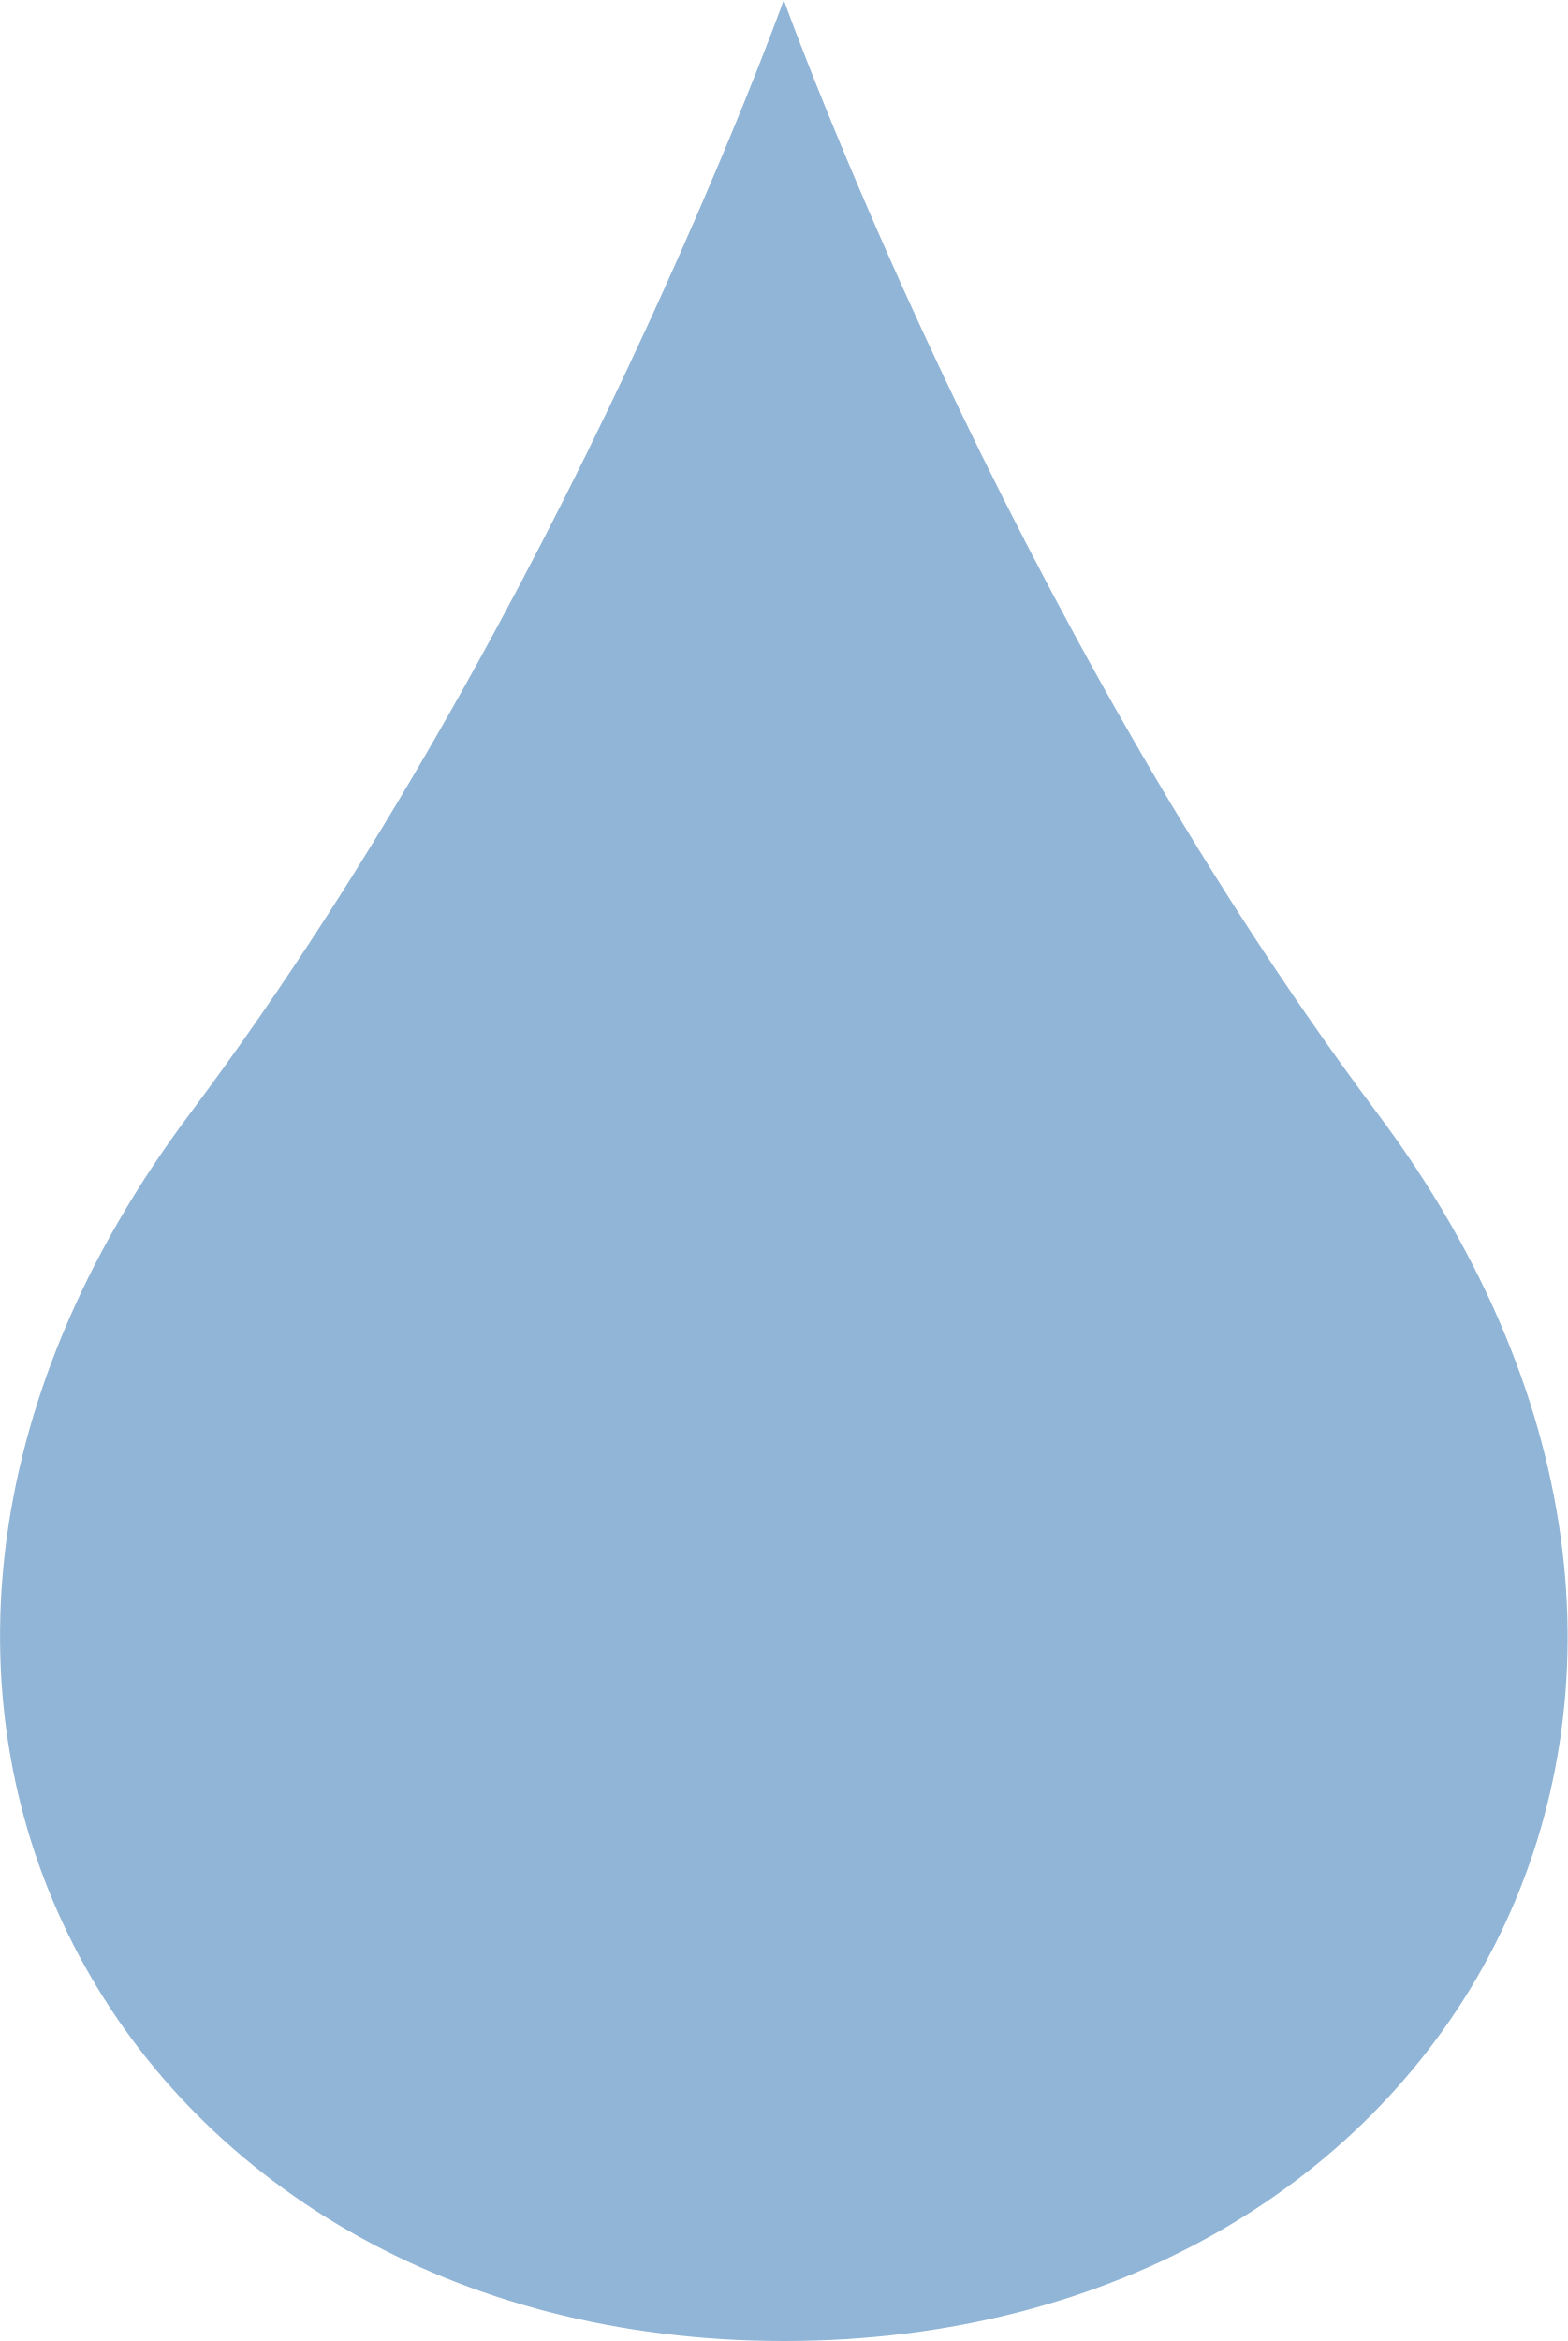
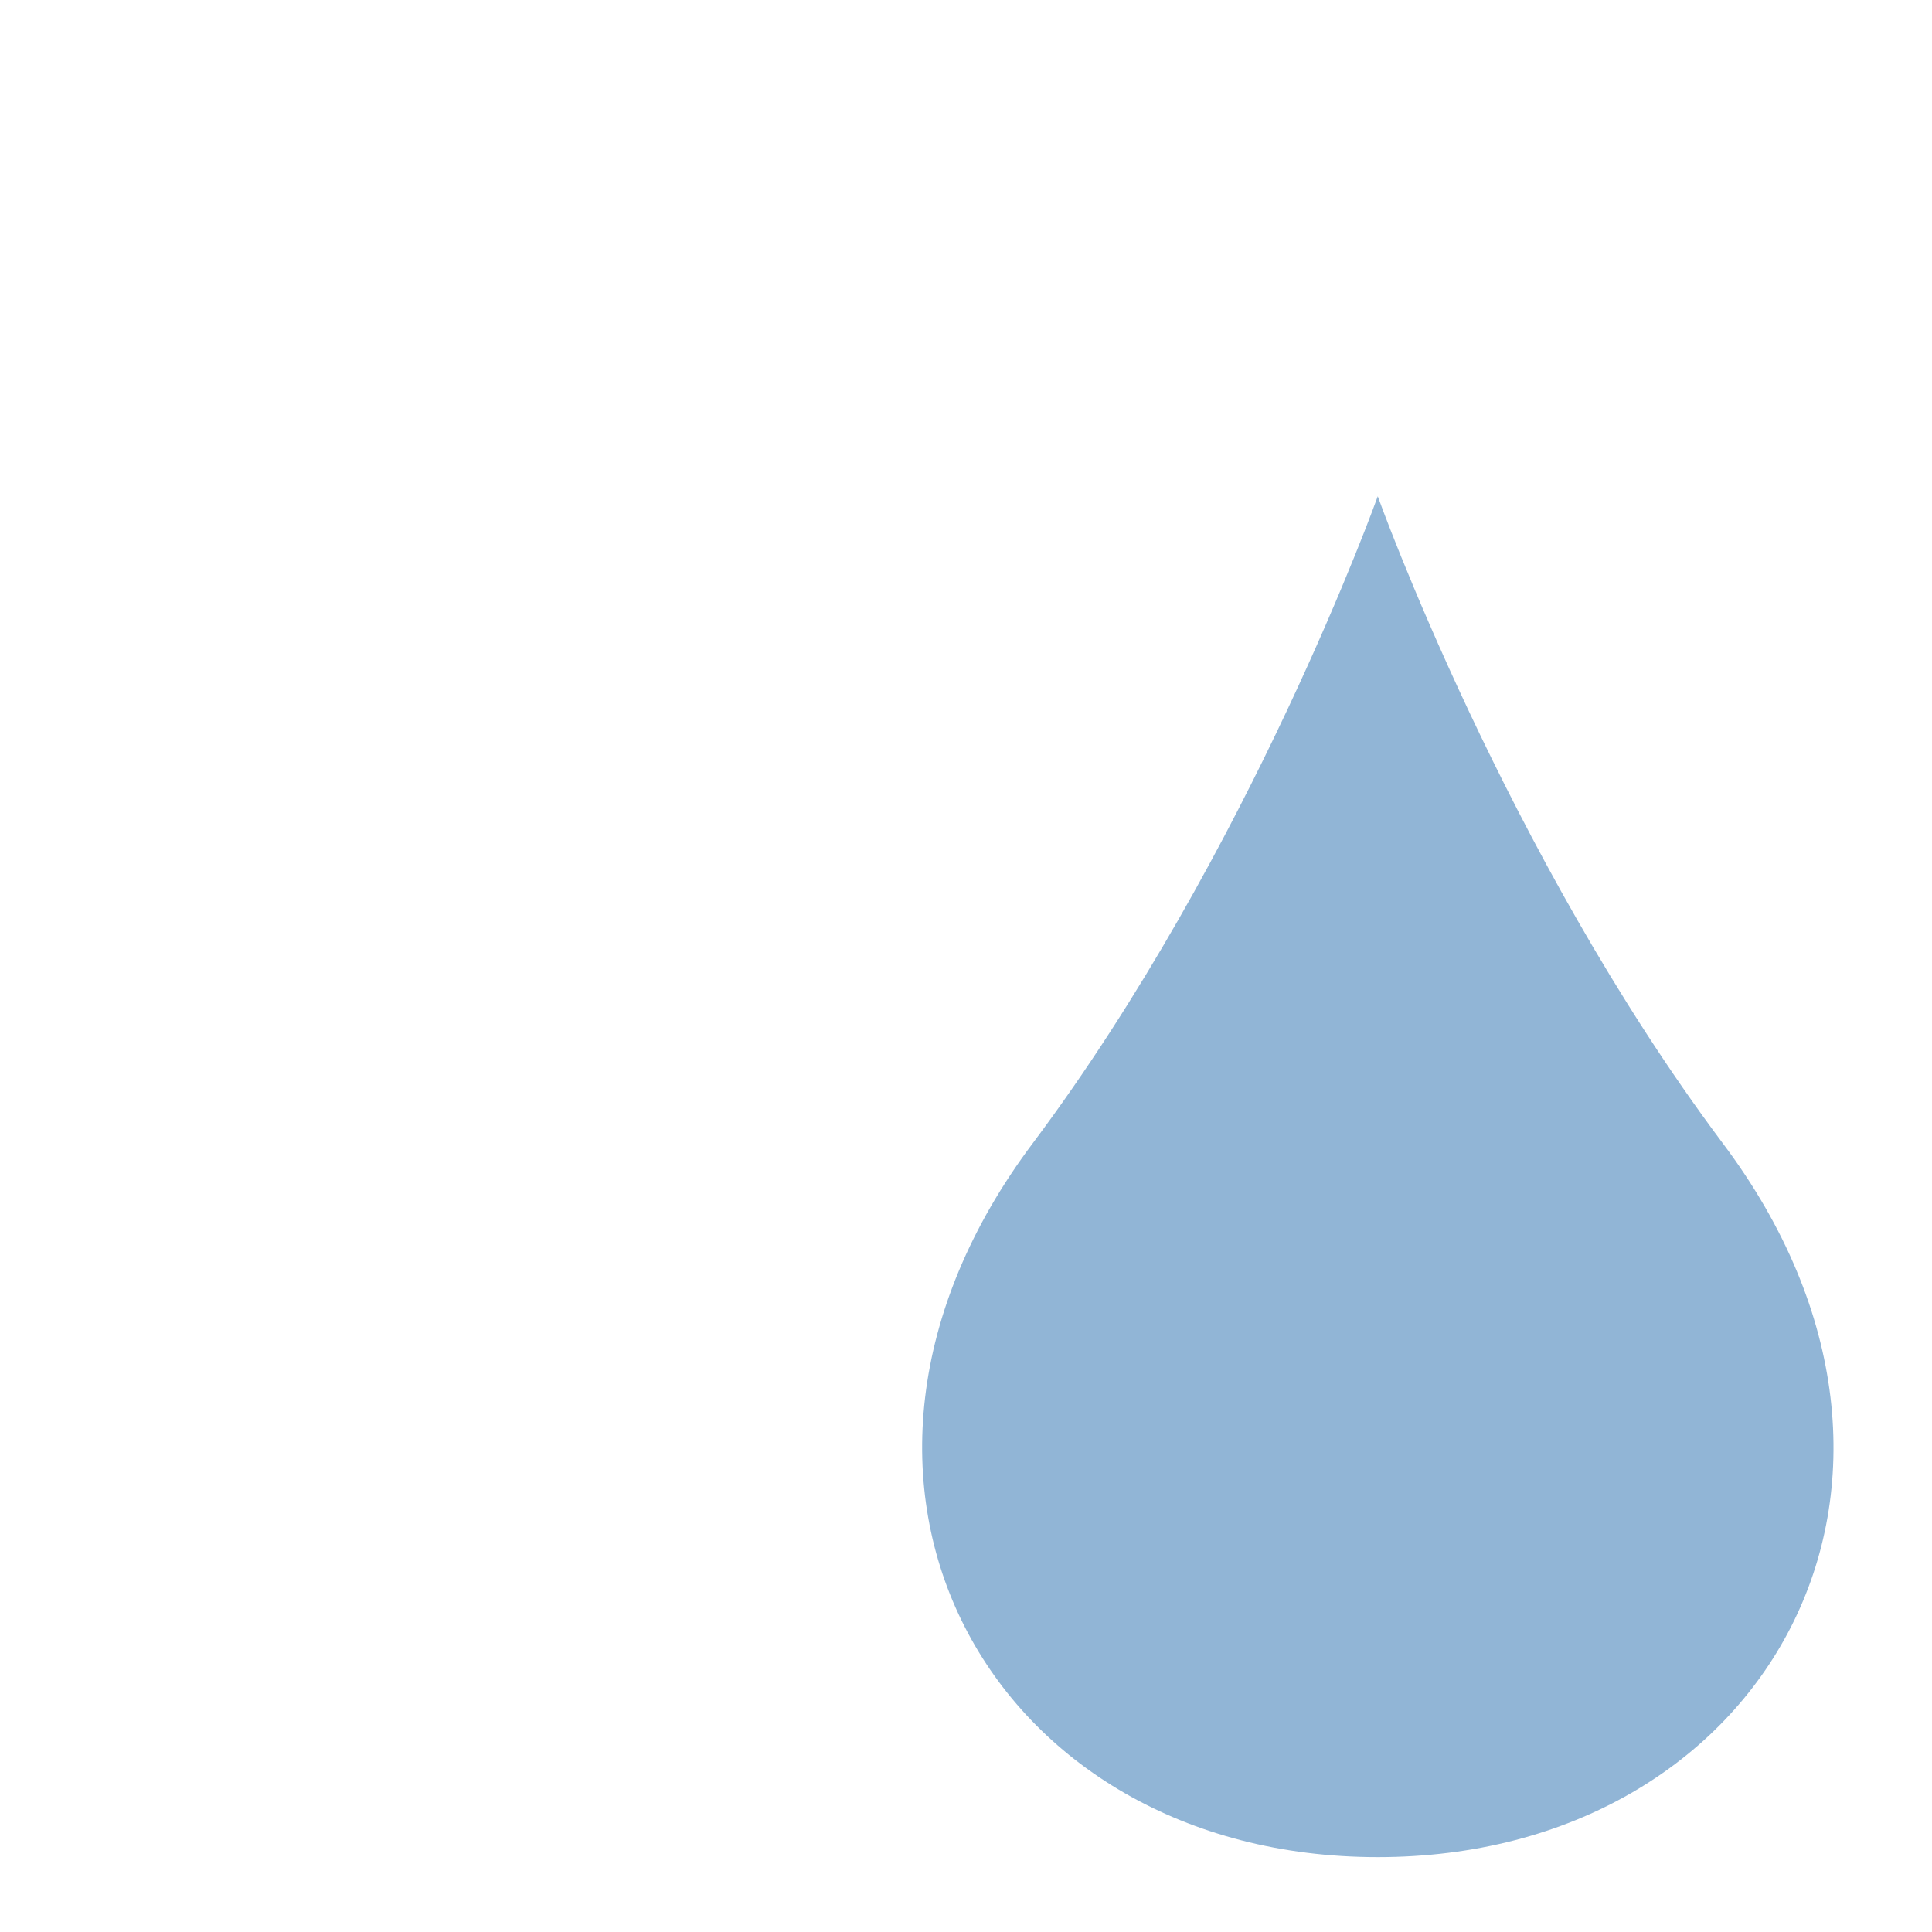
- <svg xmlns="http://www.w3.org/2000/svg" id="Livello_1" viewBox="0 0 18.48 27.59">
+ <svg xmlns="http://www.w3.org/2000/svg" id="Complications" viewBox="0 0 32 32">
  <defs>
-     <style>.cls-1{fill:#91b5d6;stroke-width:0px;}</style>
+     <style>.cls-1{fill:none;}.cls-1,.cls-2{stroke-width:0px;}.cls-2{fill:#91b5d6;}</style>
  </defs>
-   <path class="cls-1" d="M9.24,27.59c-7.85,0-12.15-7.62-6.99-14.48C6.65,7.23,9.24,0,9.24,0c0,0,2.59,7.23,6.99,13.11,5.15,6.86.89,14.48-6.99,14.48Z" />
+   <rect class="cls-1" width="32" height="32" />
+   <path class="cls-2" d="M22.82,30.76c-6.42,0-9.92-6.23-5.71-11.83,3.6-4.81,5.71-10.71,5.71-10.71,0,0,2.11,5.9,5.71,10.71,4.21,5.6.72,11.83-5.71,11.83Z" />
</svg>
